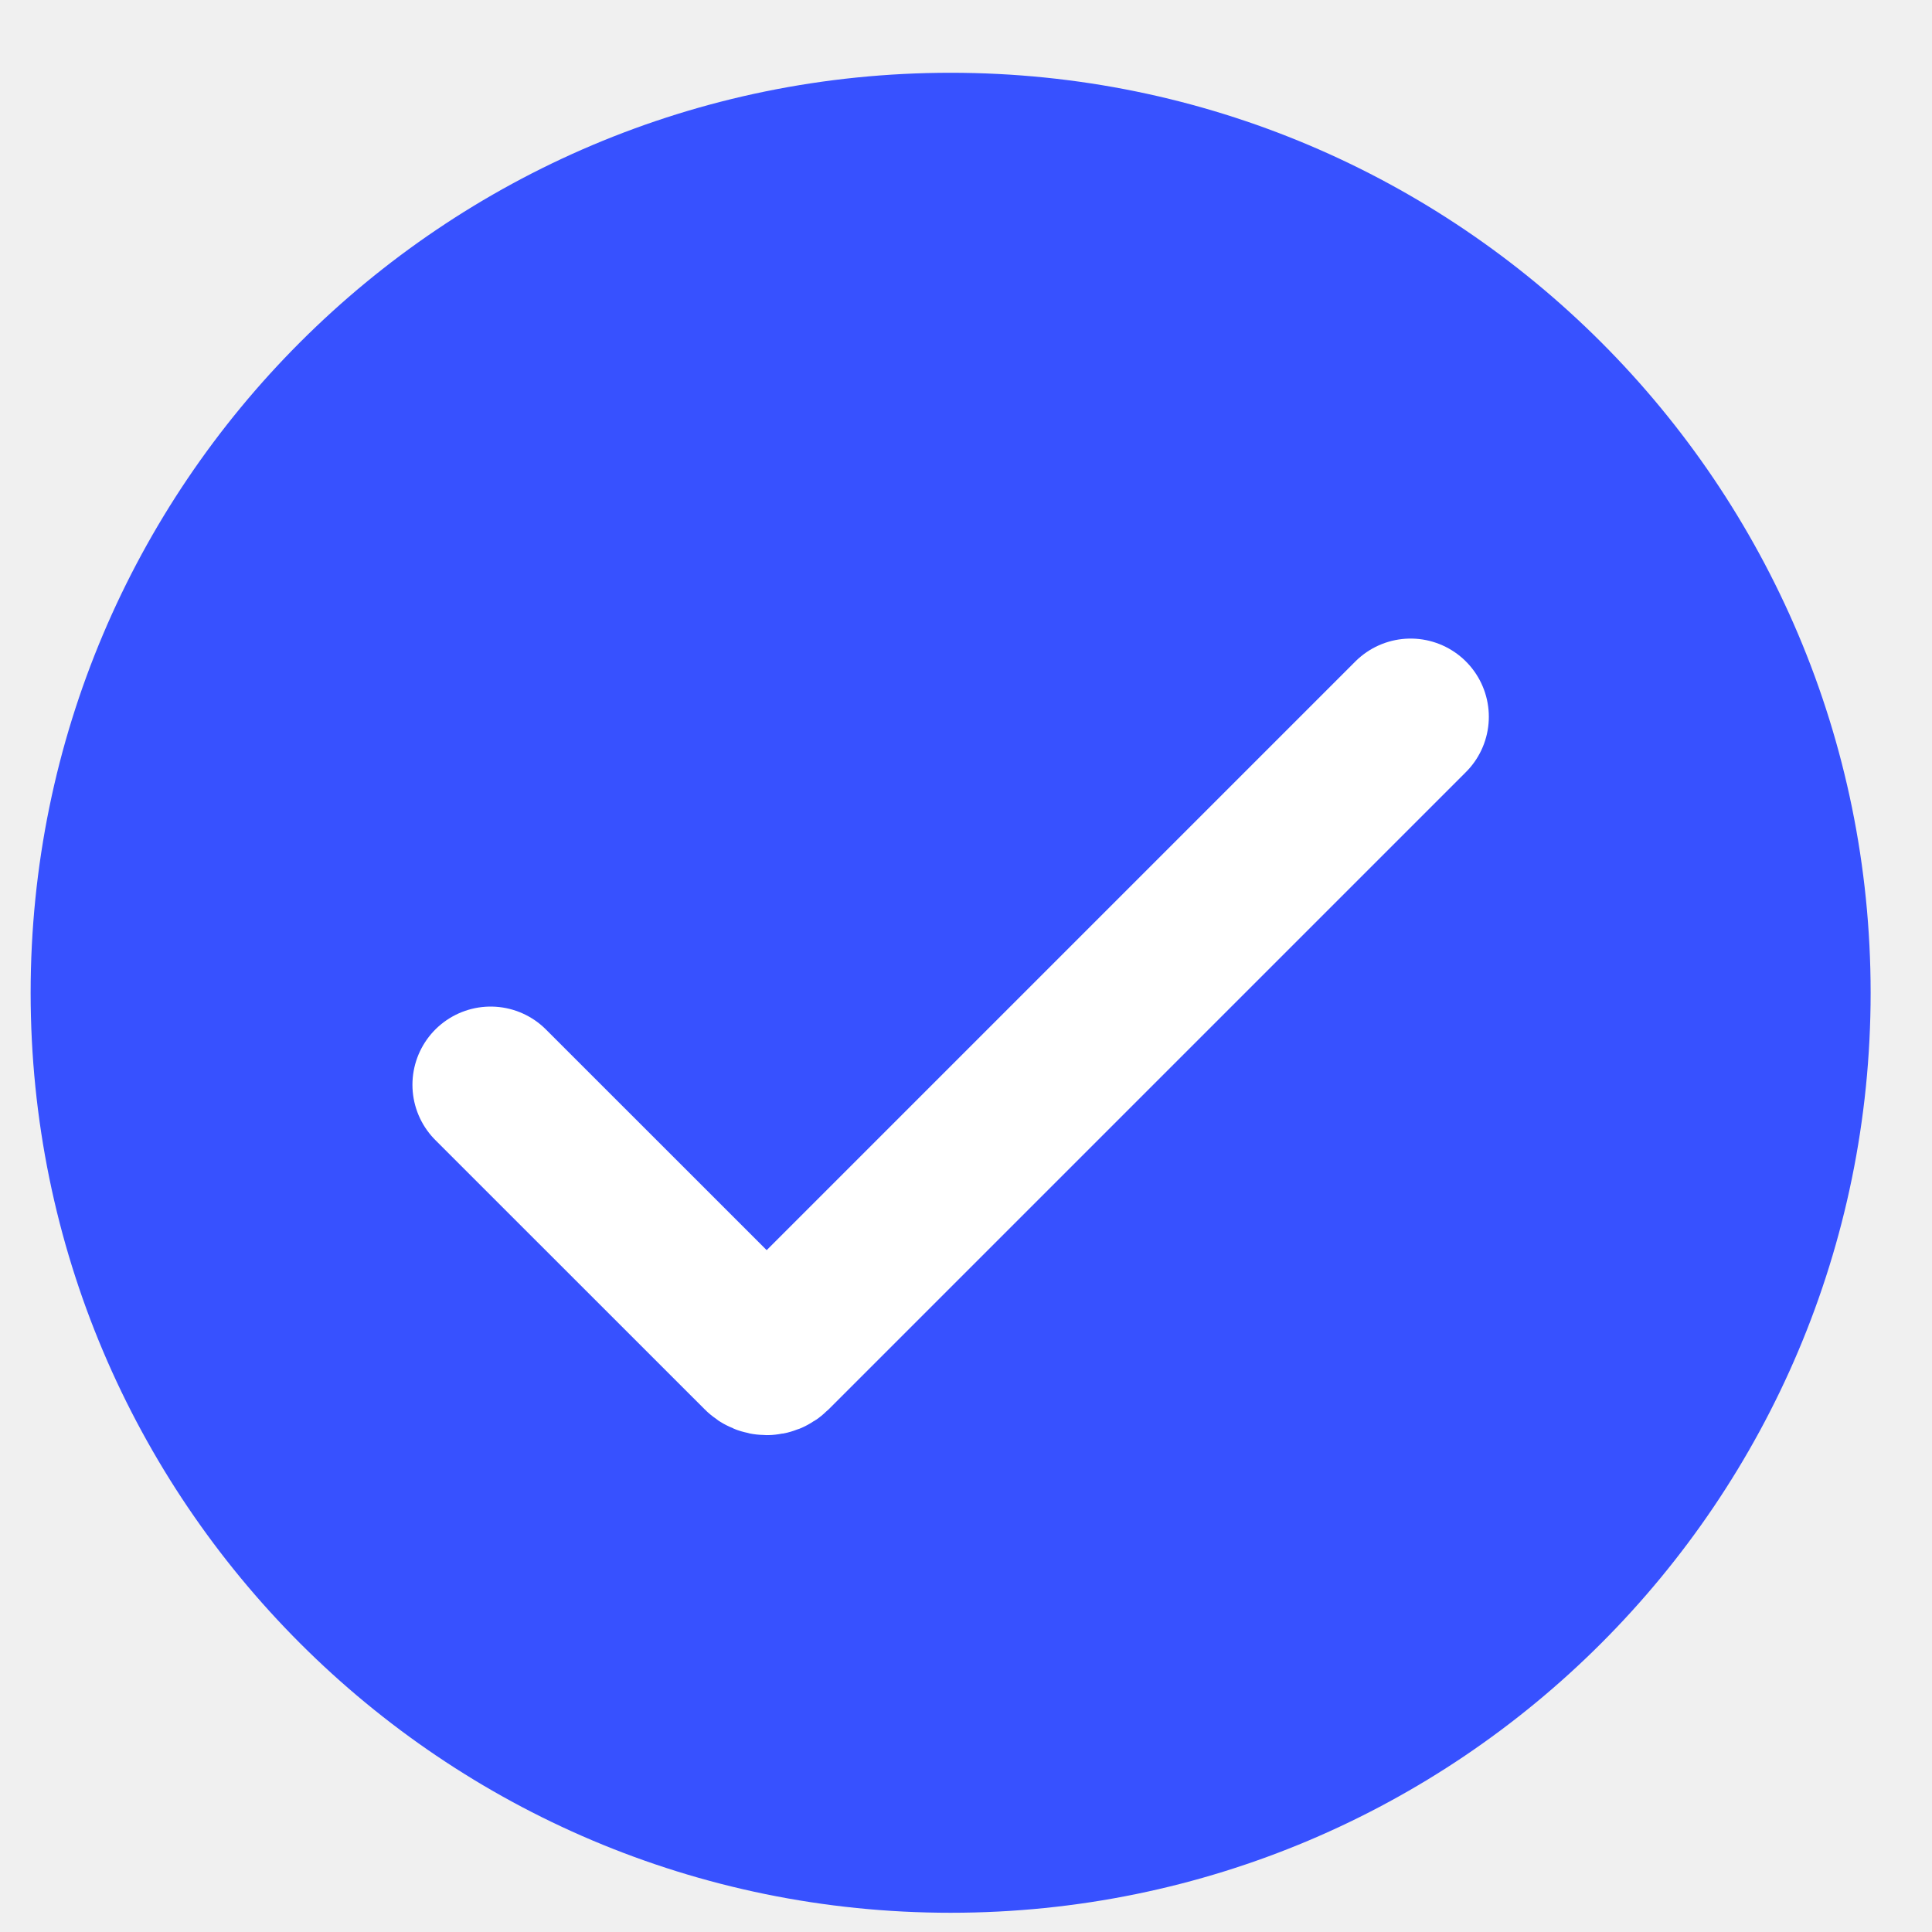
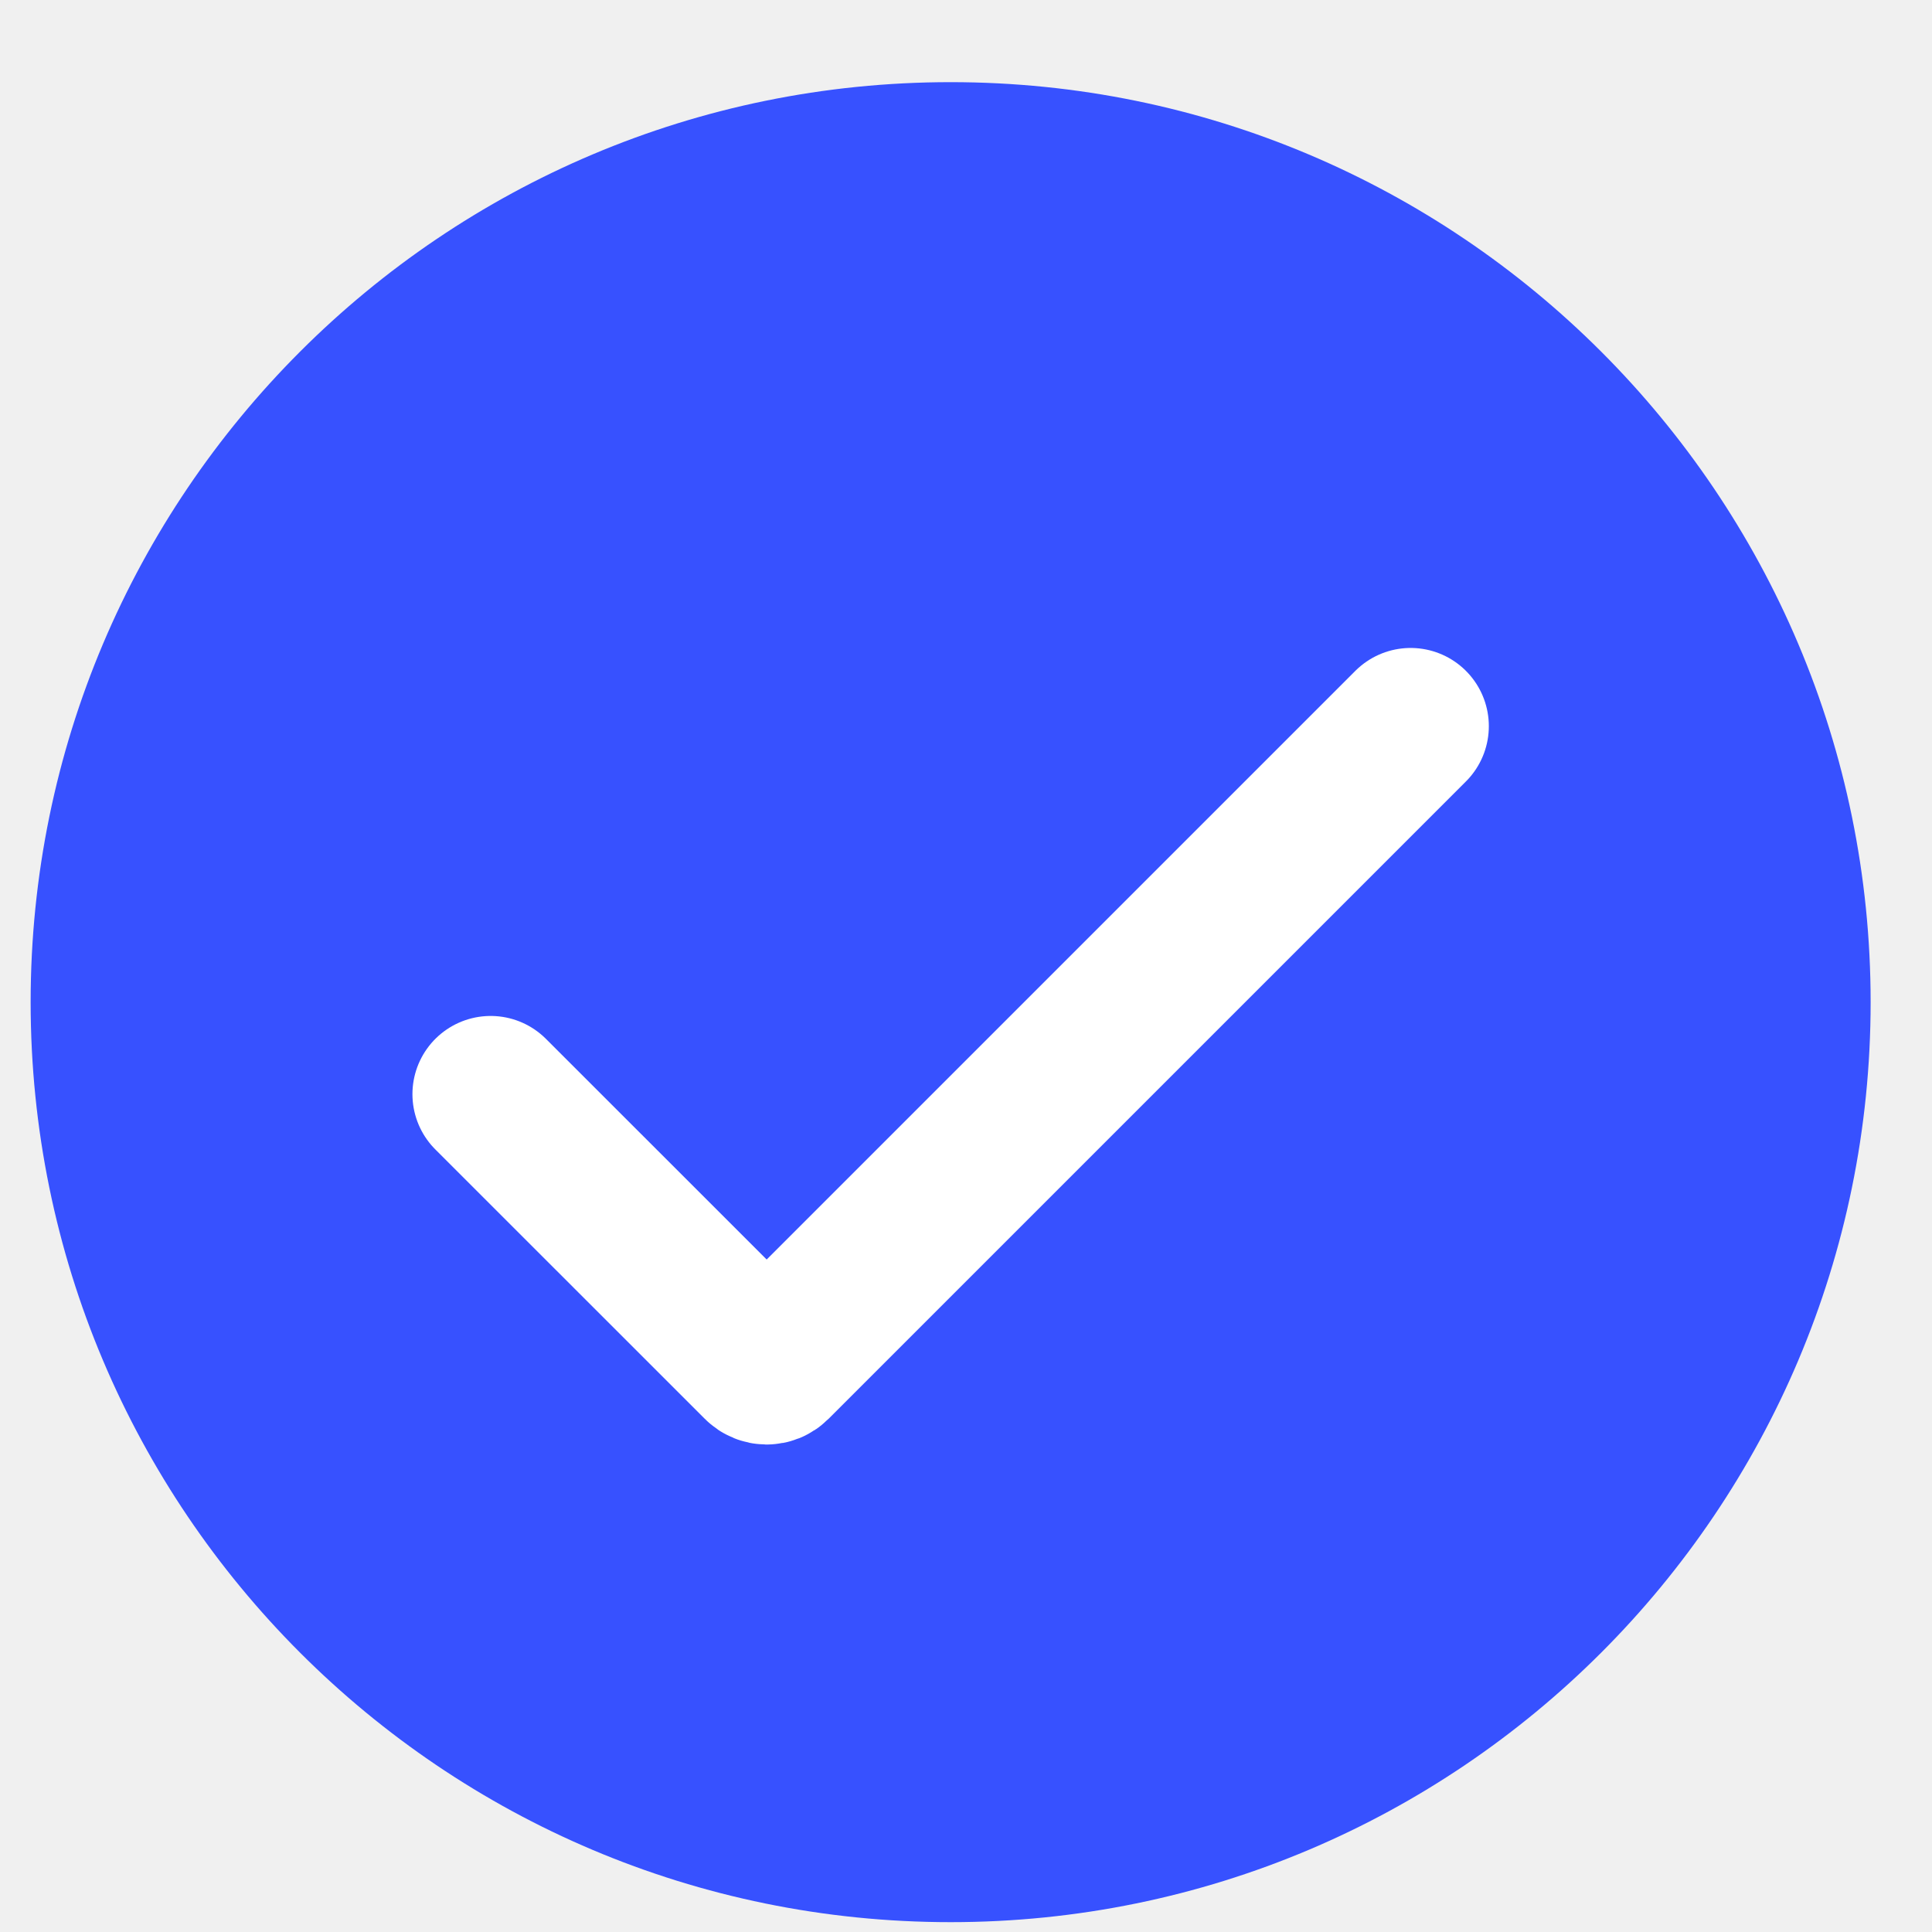
<svg xmlns="http://www.w3.org/2000/svg" width="21" height="21" viewBox="0 0 21 21" fill="none">
  <g clip-path="url(#clip0_206_228)">
-     <circle cx="10.333" cy="10.791" r="10" fill="#3751FF" />
-     <path d="M5.333 11.791L8.263 14.72C8.302 14.759 8.365 14.759 8.404 14.72L15.333 7.791" stroke="white" stroke-width="1.7" stroke-linecap="round" />
+     <circle cx="10.333" cy="10.893" r="10" fill="#3751FF" />
+     <path d="M5.333 11.893L8.263 14.822C8.302 14.861 8.365 14.861 8.404 14.822L15.333 7.893" stroke="white" stroke-width="1.7" stroke-linecap="round" />
  </g>
  <defs>
    <clipPath id="clip0_206_228">
-       <rect width="20" height="20" fill="white" transform="translate(0.333252 0.791199)" />
+       <rect width="20" height="20" fill="white" transform="translate(0.333252 0.892944)" />
    </clipPath>
  </defs>
</svg>
